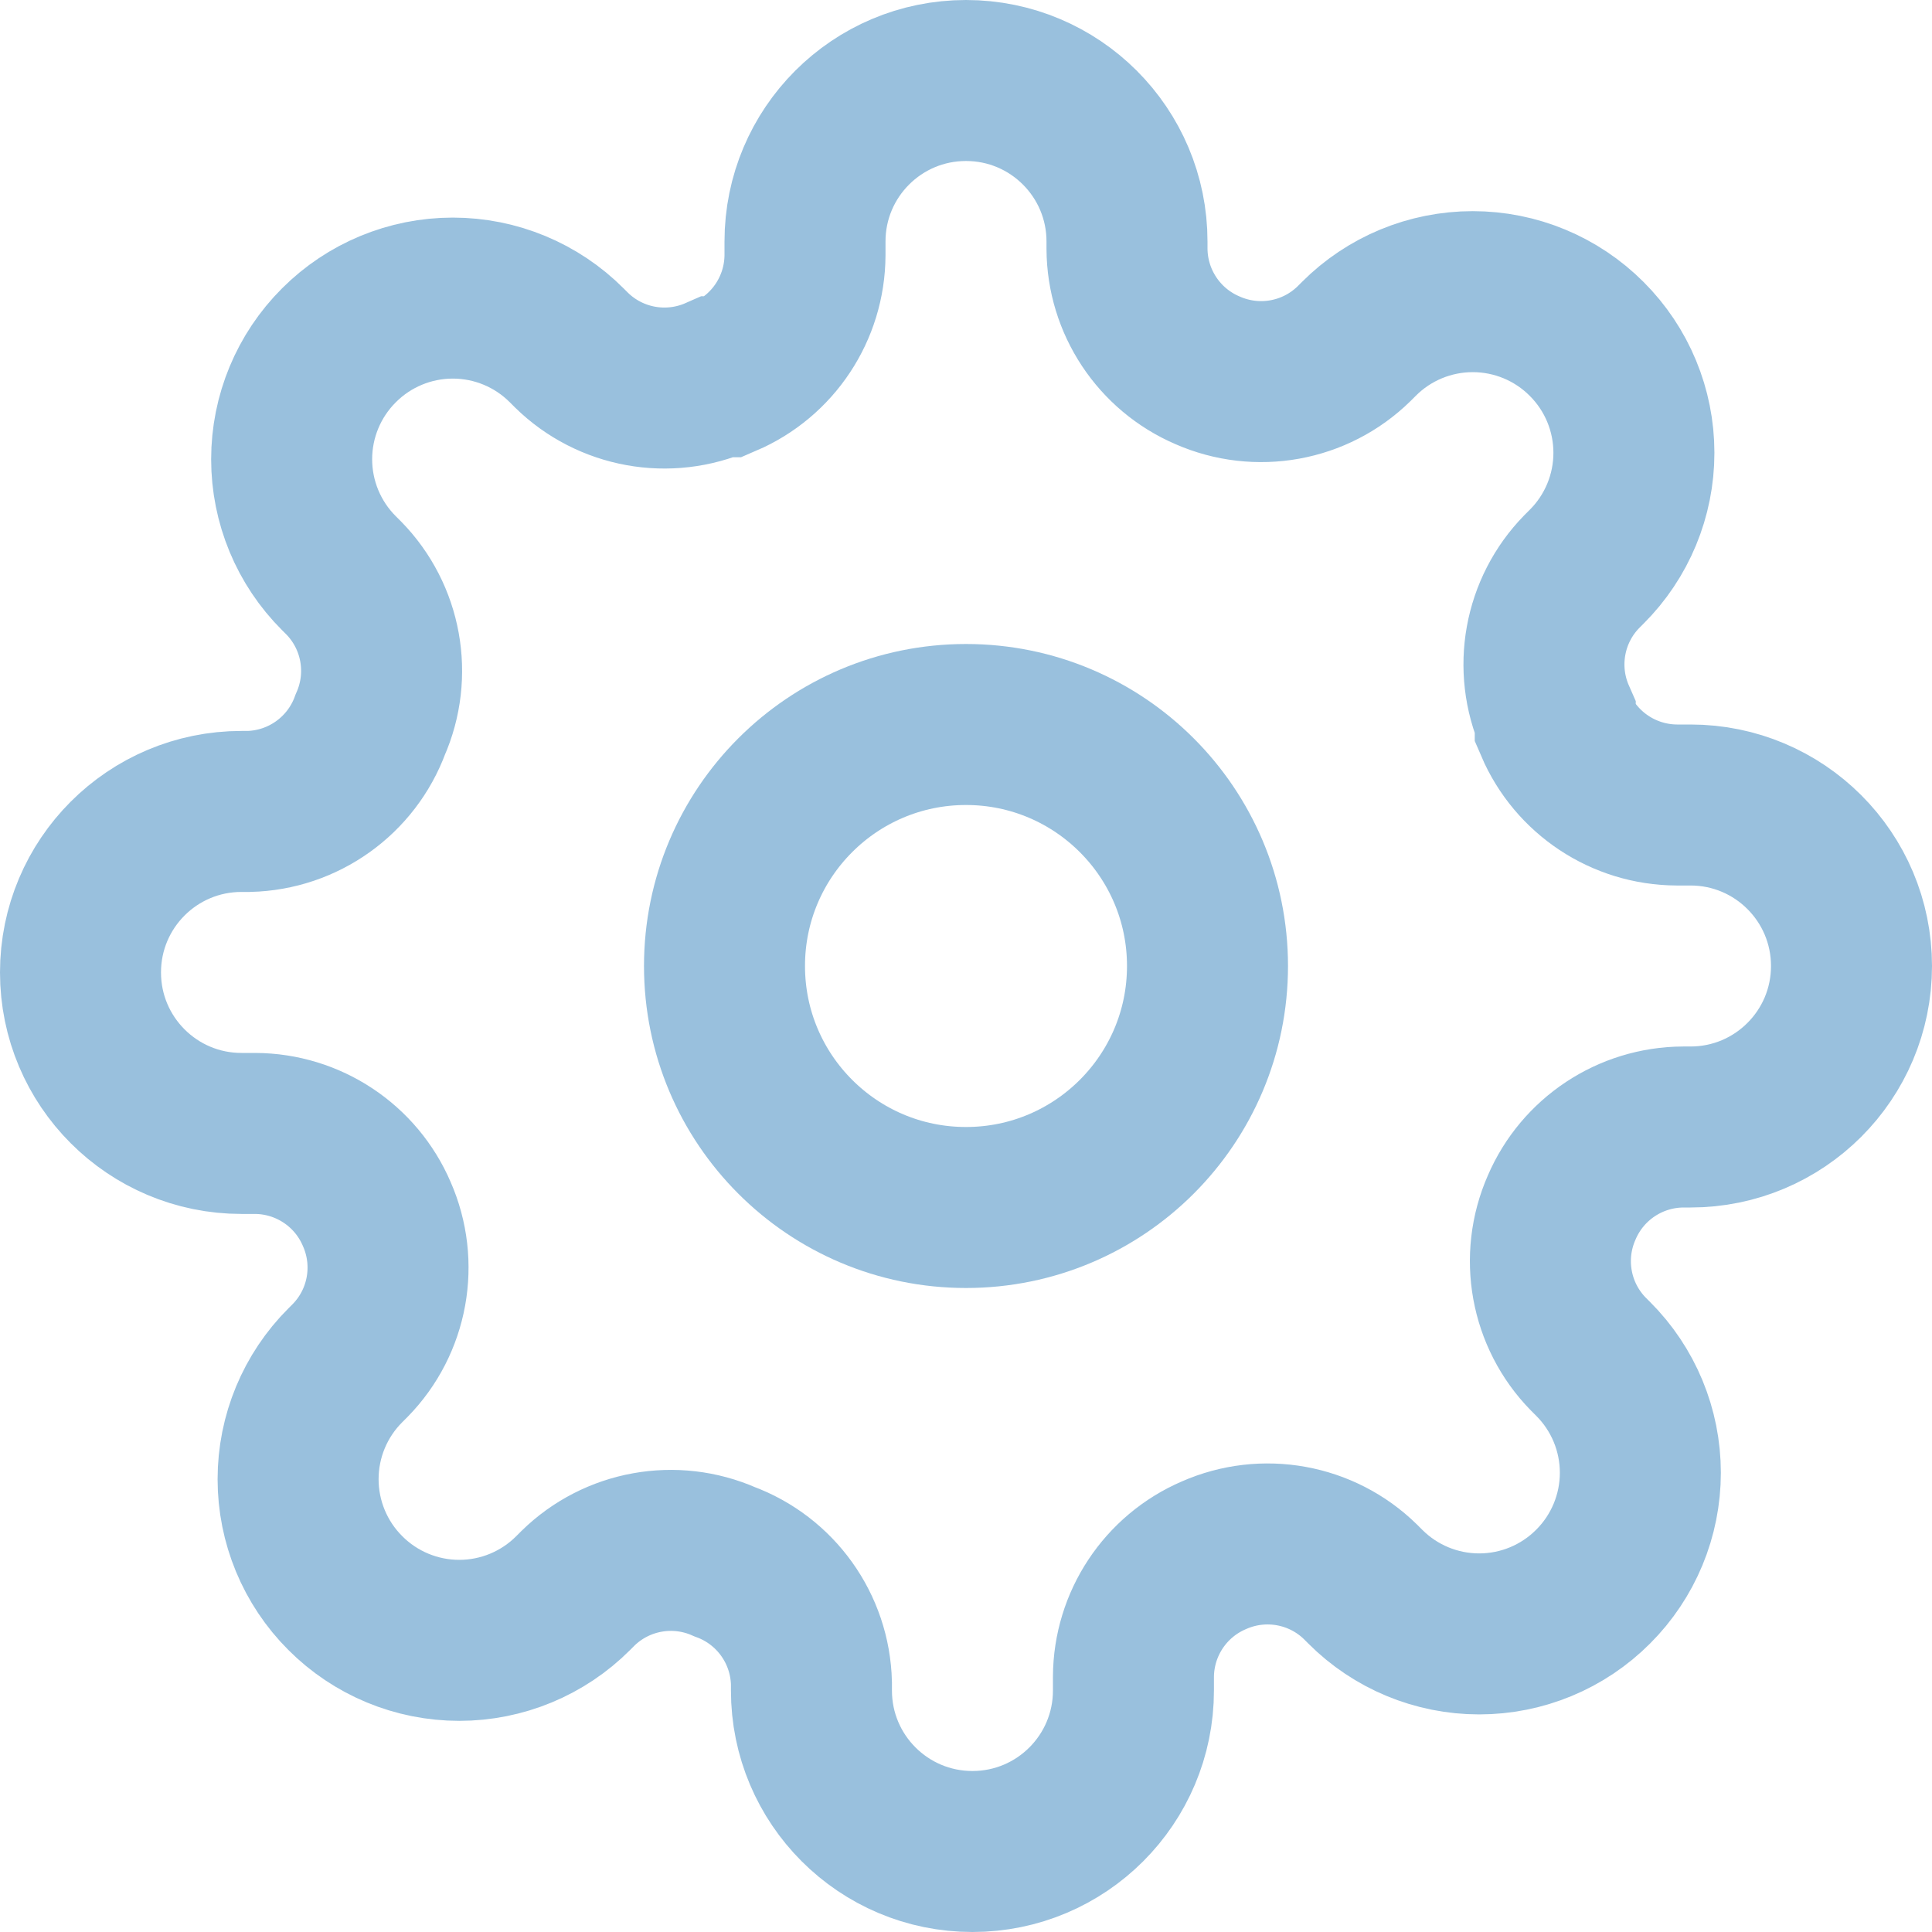
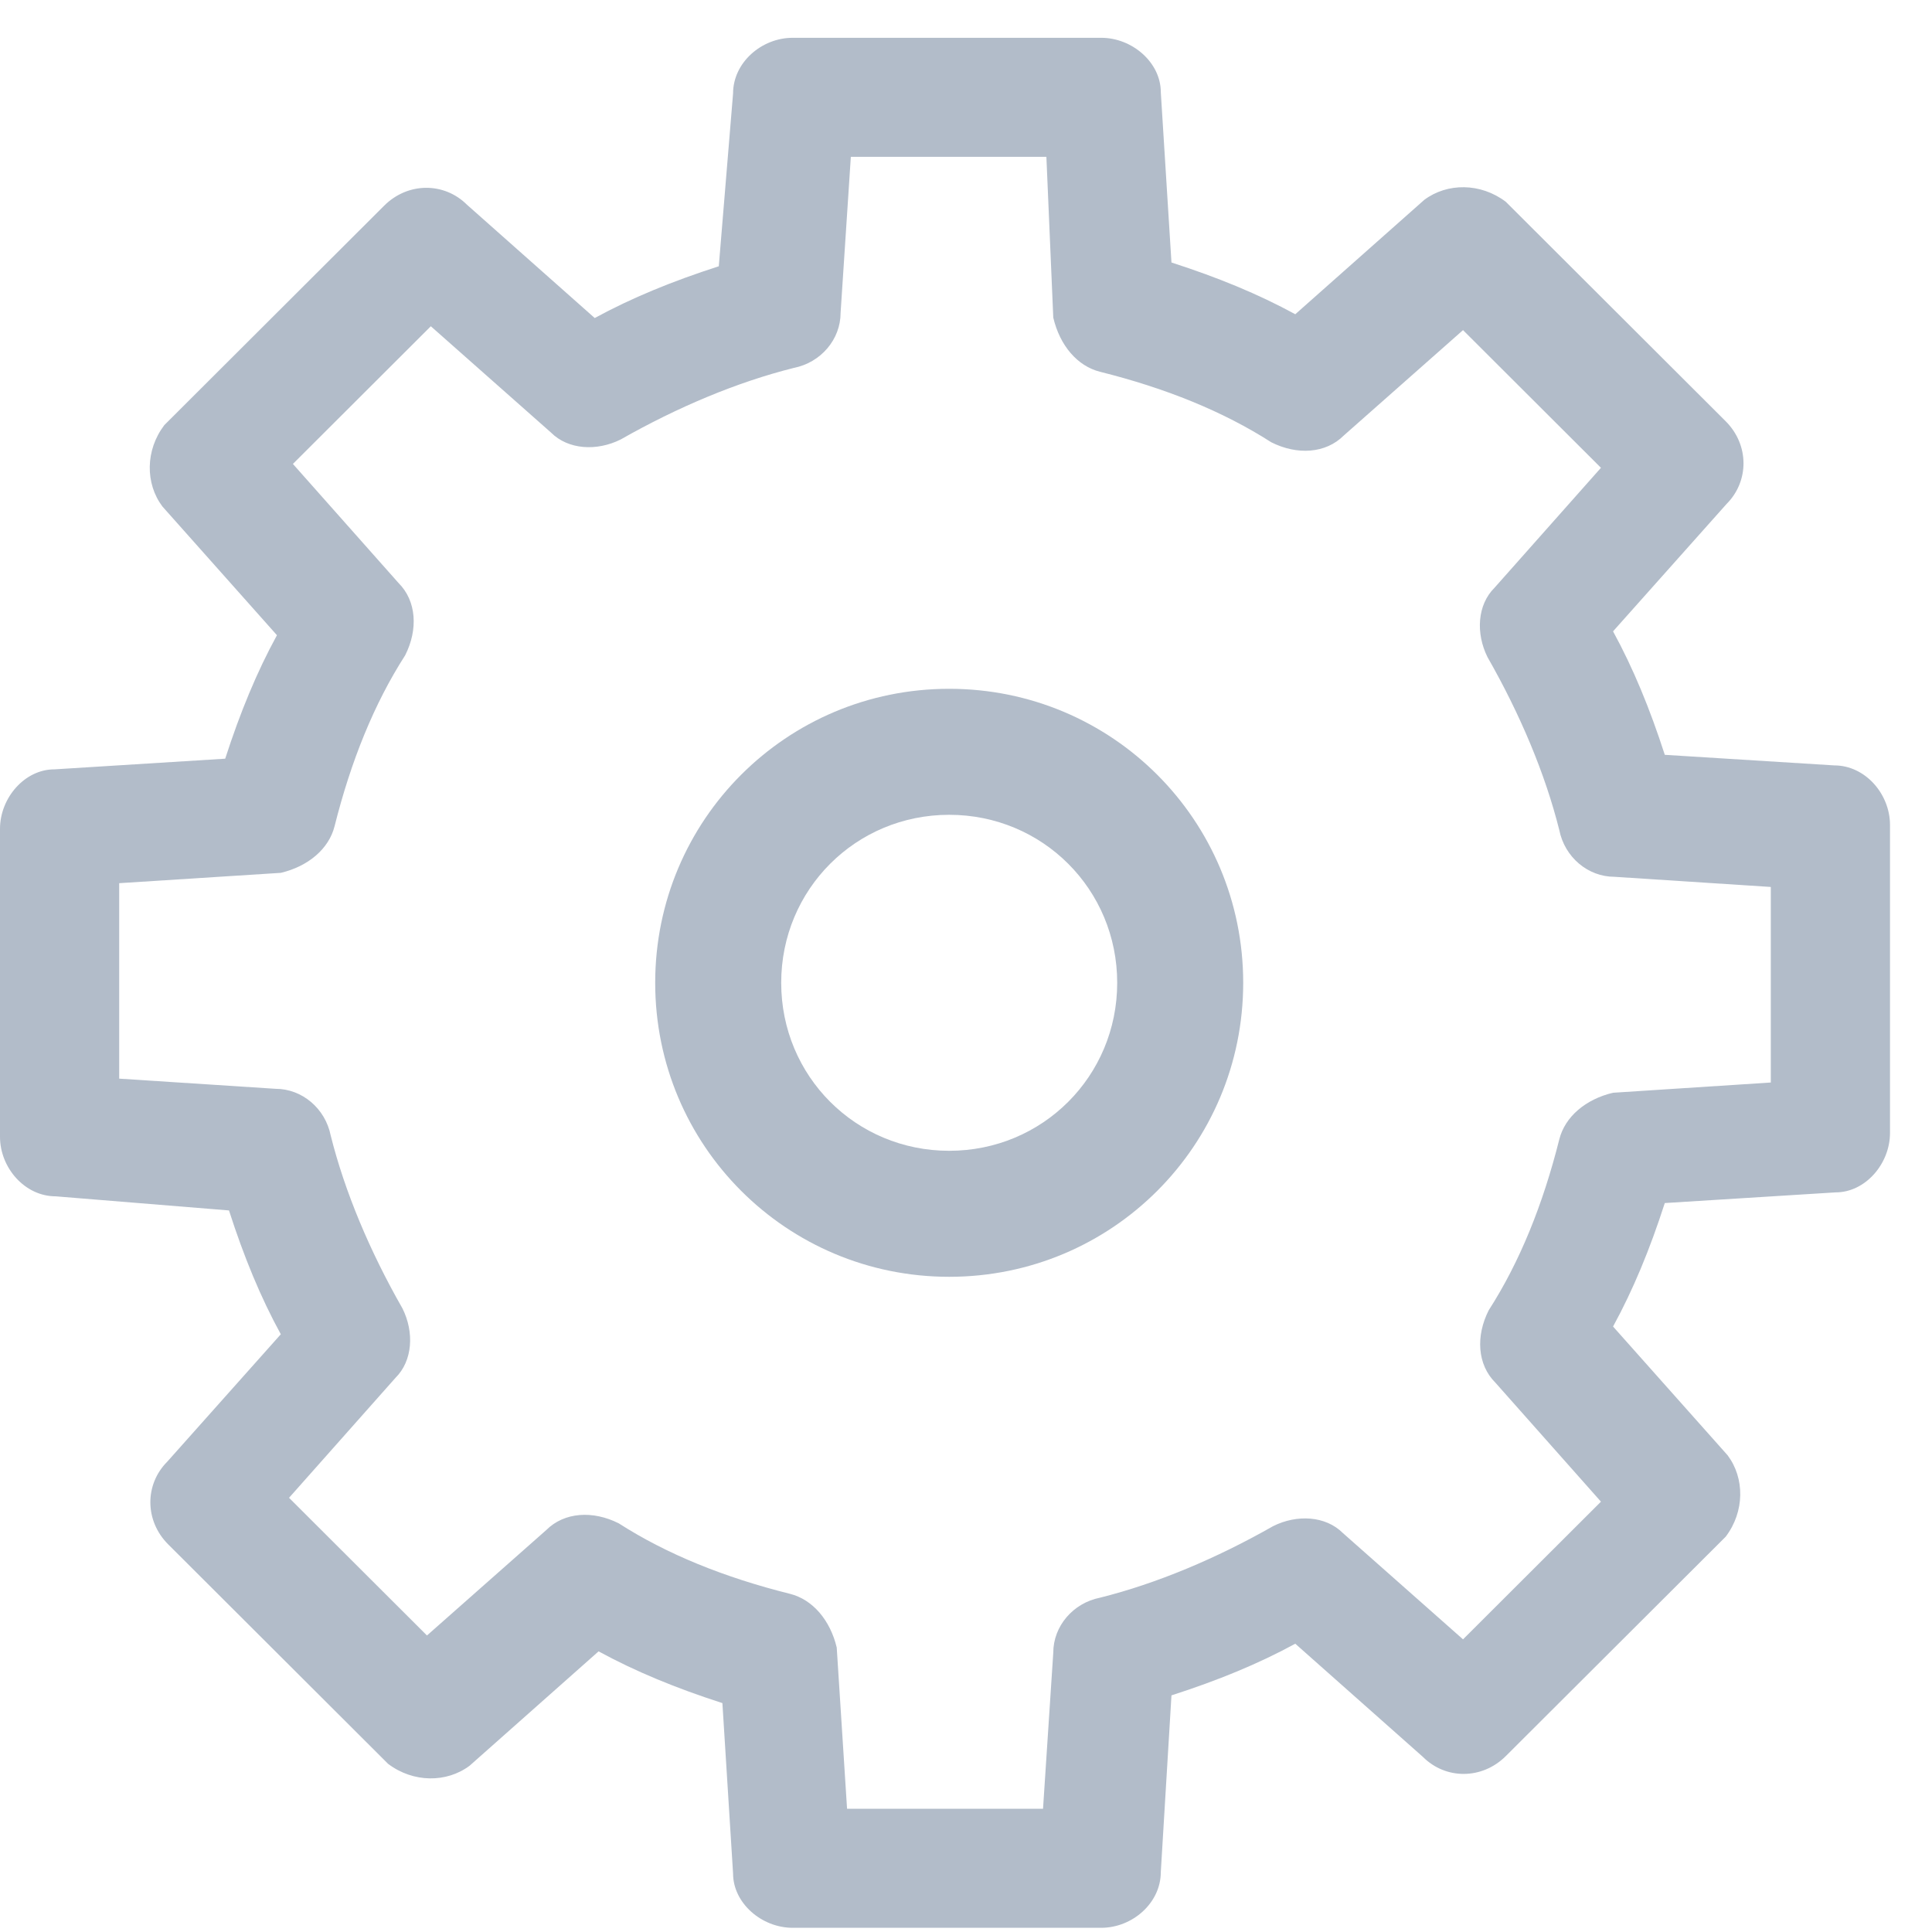
- <svg xmlns="http://www.w3.org/2000/svg" width="24px" height="24px" viewBox="0 0 24 24" version="1.1">
+ <svg xmlns="http://www.w3.org/2000/svg" width="23px" height="23px" viewBox="0 0 23 23" version="1.1">
  <defs />
-   <g id="Page-1" stroke="none" stroke-width="1" fill="none" fill-rule="evenodd">
-     <g id="Icons" transform="translate(-1934, -56)" stroke="#99C0DD" stroke-width="2">
-       <g id="settings" transform="translate(1935, 57)">
-         <circle id="Oval" stroke-linecap="round" stroke-linejoin="round" cx="11" cy="11" r="3" />
-         <path d="M18.4,14 C18.128,14.617 18.258,15.338 18.73,15.82 L18.79,15.88 C19.166,16.255 19.377,16.764 19.377,17.295 C19.377,17.826 19.166,18.335 18.79,18.71 C18.415,19.086 17.906,19.297 17.375,19.297 C16.844,19.297 16.335,19.086 15.96,18.71 L15.9,18.65 C15.418,18.178 14.697,18.048 14.08,18.32 C13.476,18.579 13.083,19.172 13.08,19.83 L13.08,20 C13.08,21.105 12.185,22 11.08,22 C9.975,22 9.08,21.105 9.08,20 L9.08,19.91 C9.064,19.233 8.636,18.634 8,18.4 C7.383,18.128 6.662,18.258 6.18,18.73 L6.12,18.79 C5.745,19.166 5.236,19.377 4.705,19.377 C4.174,19.377 3.665,19.166 3.29,18.79 C2.914,18.415 2.703,17.906 2.703,17.375 C2.703,16.844 2.914,16.335 3.29,15.96 L3.35,15.9 C3.822,15.418 3.952,14.697 3.68,14.08 C3.421,13.476 2.828,13.083 2.17,13.08 L2,13.08 C0.895,13.08 2.22044605e-16,12.185 0,11.08 C-1.11022302e-16,9.975 0.895,9.08 2,9.08 L2.09,9.08 C2.767,9.064 3.366,8.636 3.6,8 C3.872,7.383 3.742,6.662 3.27,6.18 L3.21,6.12 C2.834,5.745 2.623,5.236 2.623,4.705 C2.623,4.174 2.834,3.665 3.21,3.29 C3.585,2.914 4.094,2.703 4.625,2.703 C5.156,2.703 5.665,2.914 6.04,3.29 L6.1,3.35 C6.582,3.822 7.303,3.952 7.92,3.68 L8,3.68 C8.604,3.421 8.997,2.828 9,2.17 L9,2 C9,0.895 9.895,2.22044605e-16 11,0 C12.105,0 13,0.895 13,2 L13,2.09 C13.003,2.748 13.396,3.341 14,3.6 C14.617,3.872 15.338,3.742 15.82,3.27 L15.88,3.21 C16.255,2.834 16.764,2.623 17.295,2.623 C17.826,2.623 18.335,2.834 18.71,3.21 C19.086,3.585 19.297,4.094 19.297,4.625 C19.297,5.156 19.086,5.665 18.71,6.04 L18.65,6.1 C18.178,6.582 18.048,7.303 18.32,7.92 L18.32,8 C18.579,8.604 19.172,8.997 19.83,9 L20,9 C21.105,9 22,9.895 22,11 C22,12.105 21.105,13 20,13 L19.91,13 C19.252,13.003 18.659,13.396 18.4,14 Z" id="Shape" />
+   <g id="UC01_1_Home_page" stroke="none" stroke-width="1" fill="none" fill-rule="evenodd" transform="translate(-940, -18)">
+     <g id="Header">
+       <g id="settings_icon" transform="translate(940, 17)">
+         <g transform="translate(0, 0.700001)">
+           <rect id="Rectangle-2" fill="#BBD4E6" opacity="0" x="0" y="0.3" width="23" height="23" />
+           <path d="M13.819,22.587 C13.819,22.956 13.479,23.25 13.11,23.25 L9.436,23.25 C9.067,23.25 8.727,22.956 8.727,22.603 L8.6,20.575 C8.047,20.397 7.564,20.198 7.126,19.959 L5.59,21.321 C5.317,21.525 4.92,21.525 4.62,21.298 L2.002,18.685 C1.721,18.404 1.721,17.971 1.992,17.7 L3.343,16.184 C3.103,15.746 2.904,15.263 2.726,14.71 L0.663,14.542 C0.295,14.542 0,14.202 0,13.833 L0,10.167 C0,9.798 0.295,9.458 0.648,9.459 L2.681,9.332 C2.859,8.781 3.058,8.299 3.297,7.862 L1.933,6.329 C1.729,6.057 1.729,5.66 1.956,5.361 L4.574,2.748 C4.856,2.467 5.289,2.467 5.56,2.738 L7.08,4.086 C7.519,3.847 8.003,3.648 8.557,3.47 L8.727,1.413 C8.727,1.044 9.067,0.75 9.436,0.75 L13.11,0.75 C13.479,0.75 13.819,1.044 13.819,1.397 L13.946,3.425 C14.499,3.603 14.982,3.802 15.42,4.041 L16.956,2.679 C17.229,2.475 17.626,2.475 17.926,2.702 L20.544,5.315 C20.825,5.596 20.825,6.029 20.554,6.3 L19.203,7.816 C19.442,8.253 19.641,8.735 19.819,9.286 L21.837,9.412 C22.205,9.412 22.5,9.752 22.5,10.121 L22.5,13.787 C22.5,14.156 22.205,14.496 21.852,14.495 L19.819,14.622 C19.641,15.174 19.442,15.655 19.203,16.092 L20.567,17.625 C20.771,17.897 20.771,18.295 20.544,18.594 L17.926,21.206 C17.644,21.487 17.211,21.487 16.94,21.216 L15.42,19.868 C14.982,20.107 14.499,20.305 13.946,20.483 L13.819,22.587 Z M12.417,21.833 L12.539,19.975 C12.539,19.66 12.773,19.384 13.096,19.32 C13.768,19.152 14.477,18.855 15.157,18.468 C15.441,18.326 15.782,18.346 15.986,18.55 L17.417,19.816 L19.059,18.177 L17.802,16.76 C17.587,16.546 17.567,16.205 17.723,15.898 C18.092,15.324 18.368,14.64 18.563,13.864 C18.631,13.594 18.877,13.386 19.202,13.309 L21.081,13.187 L21.081,10.859 L19.219,10.738 C18.904,10.738 18.627,10.504 18.563,10.182 C18.395,9.511 18.097,8.803 17.709,8.124 C17.567,7.84 17.587,7.5 17.792,7.297 L19.059,5.869 L17.417,4.23 L15.997,5.485 C15.782,5.7 15.441,5.72 15.134,5.565 C14.559,5.196 13.873,4.92 13.096,4.726 C12.825,4.658 12.617,4.413 12.539,4.081 L12.457,2.167 L10.129,2.167 L10.007,4.025 C10.007,4.34 9.773,4.616 9.45,4.68 C8.778,4.848 8.069,5.145 7.389,5.532 C7.104,5.674 6.764,5.654 6.56,5.45 L5.129,4.184 L3.487,5.823 L4.744,7.24 C4.959,7.454 4.979,7.795 4.823,8.102 C4.454,8.676 4.178,9.36 3.983,10.136 C3.915,10.406 3.669,10.614 3.343,10.691 L1.419,10.814 L1.419,13.141 L3.281,13.262 C3.596,13.262 3.873,13.496 3.937,13.818 C4.105,14.489 4.403,15.197 4.791,15.876 C4.933,16.16 4.913,16.5 4.708,16.703 L3.441,18.131 L5.083,19.77 L6.503,18.515 C6.718,18.3 7.059,18.28 7.366,18.435 C7.941,18.804 8.627,19.08 9.404,19.274 C9.675,19.342 9.883,19.587 9.961,19.913 L10.084,21.833 L12.417,21.833 Z" id="Shape" fill="#B2BCC9" fill-rule="nonzero" />
+           <path d="M11.3,15.5 C9.362,15.5 7.8,13.938 7.8,12 C7.8,10.062 9.362,8.5 11.3,8.5 C13.238,8.5 14.8,10.062 14.8,12 C14.8,13.938 13.238,15.5 11.3,15.5 Z M11.3,10 C10.188,10 9.3,10.888 9.3,12 C9.3,13.112 10.188,14 11.3,14 C12.412,14 13.3,13.112 13.3,12 C13.3,10.888 12.412,10 11.3,10 Z" id="Shape" fill="#B2BCC9" fill-rule="nonzero" />
+         </g>
      </g>
    </g>
  </g>
</svg>
